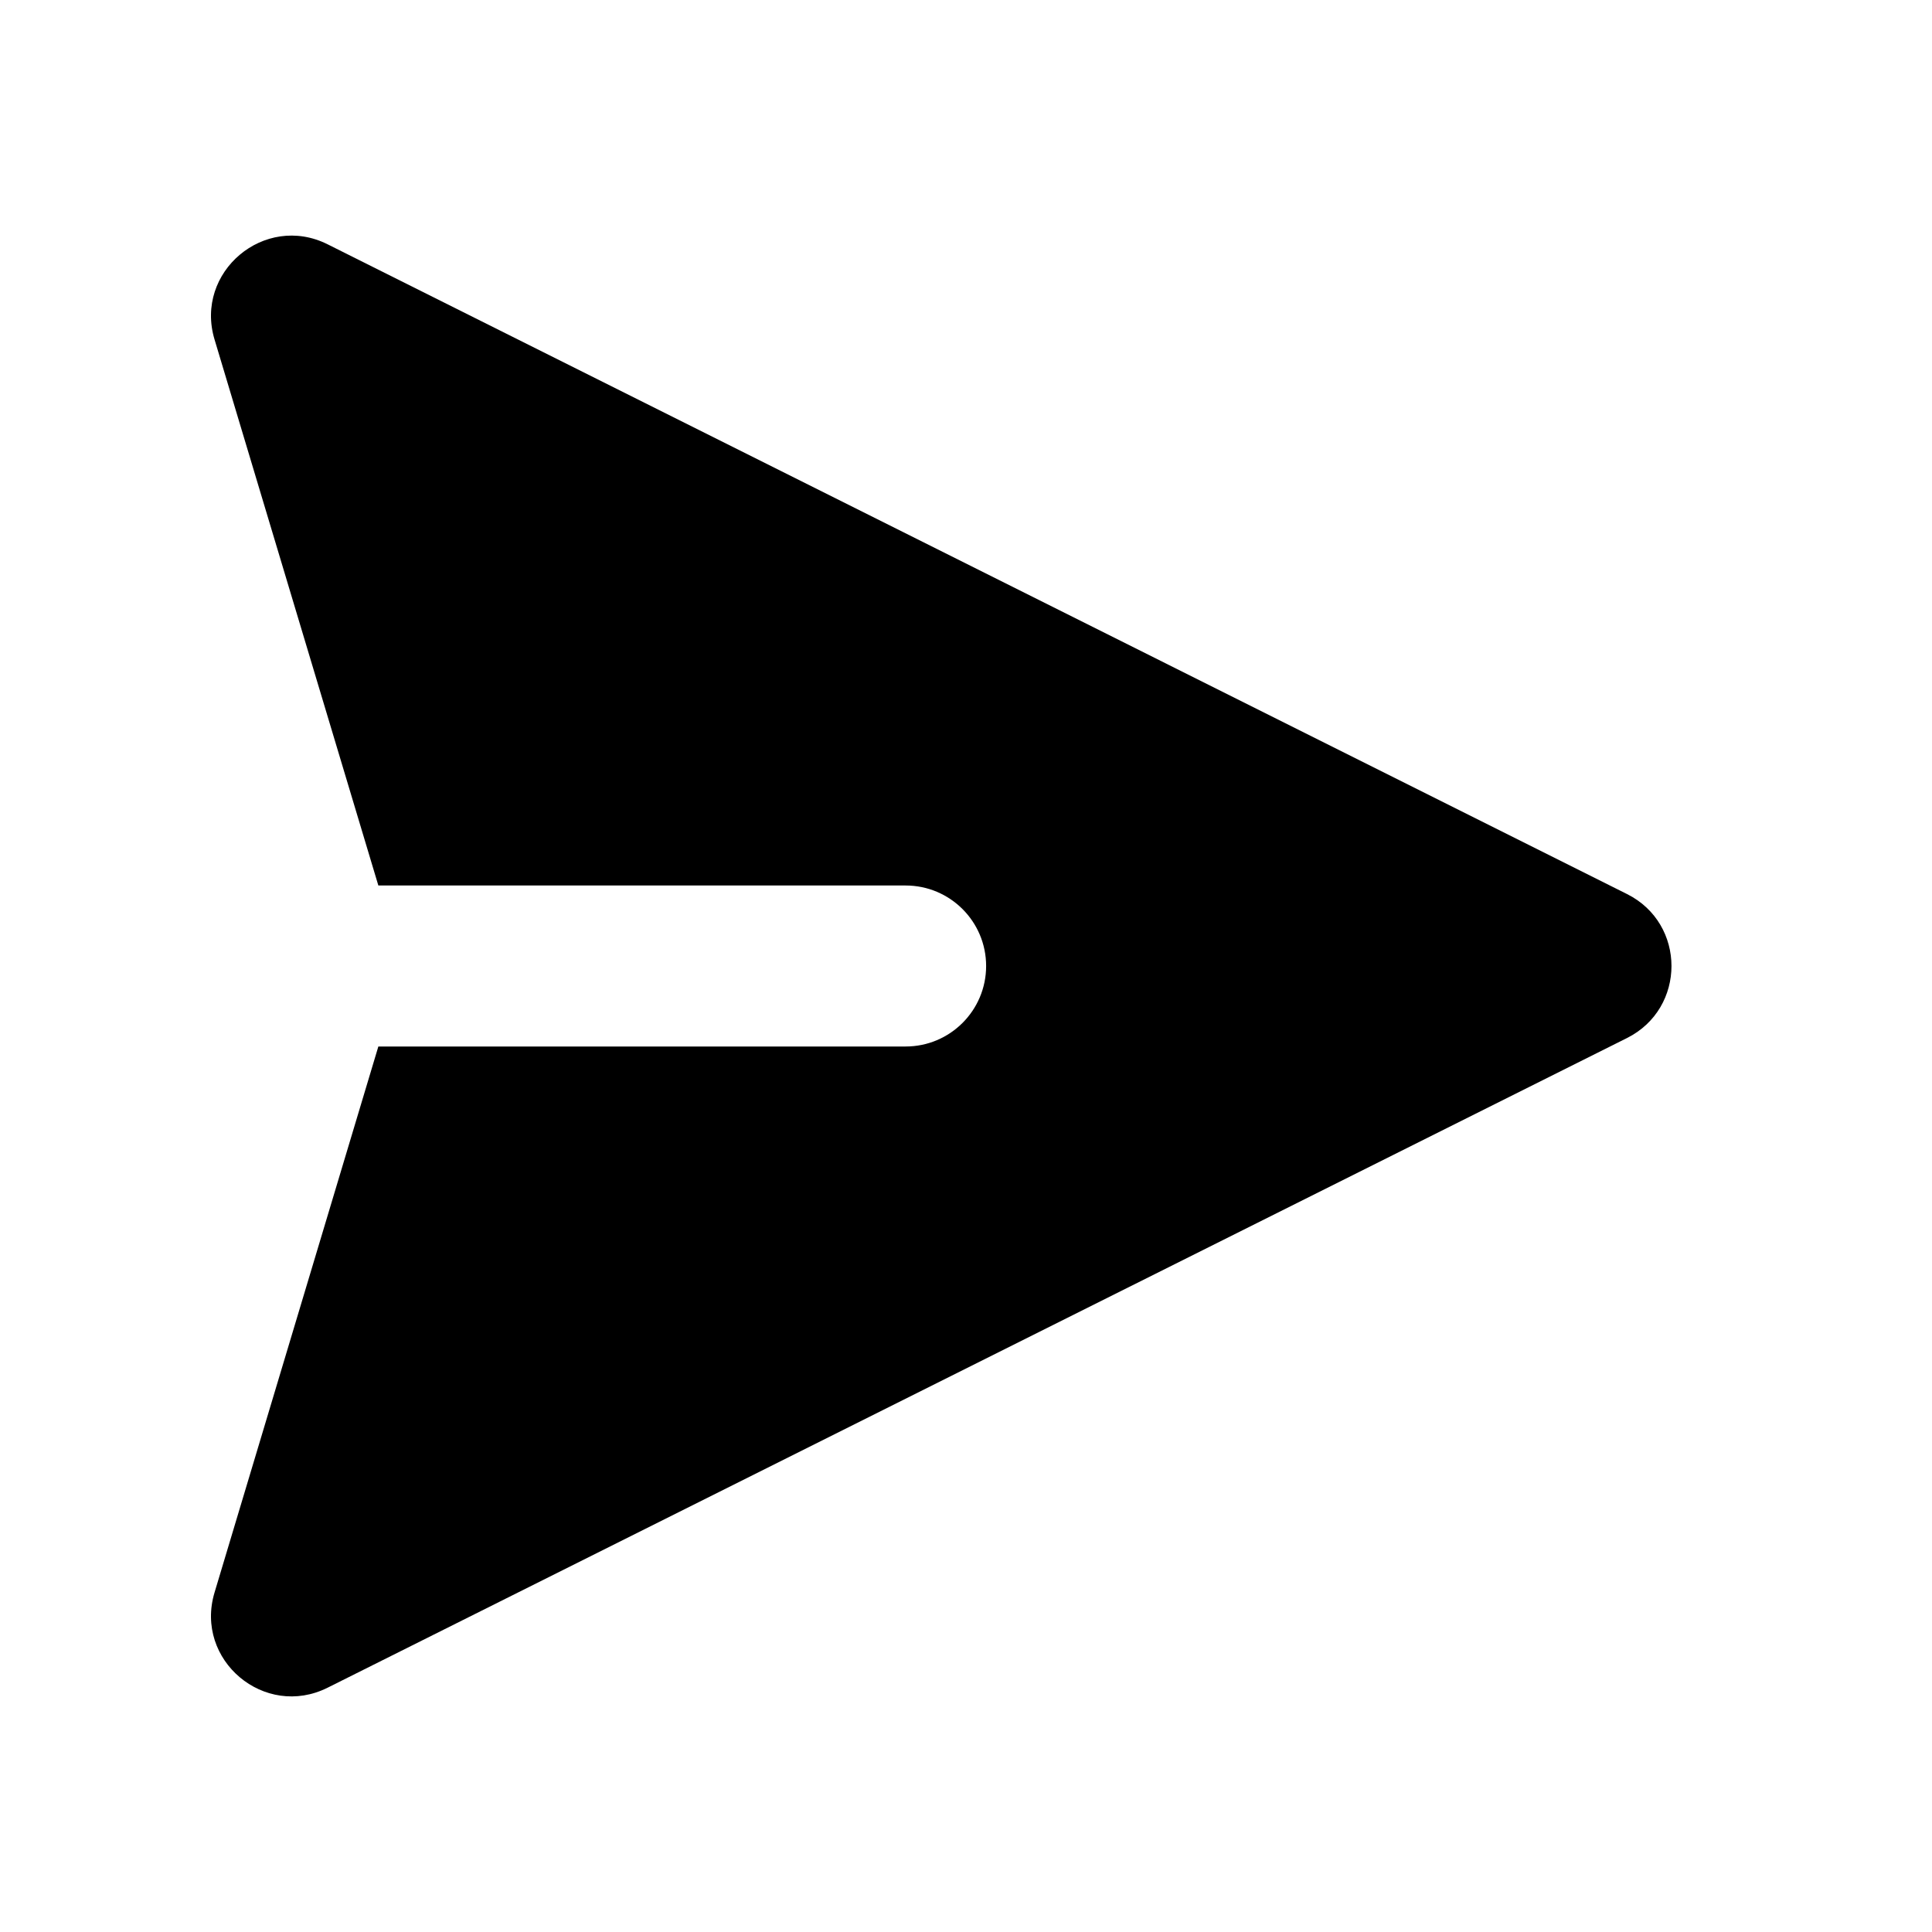
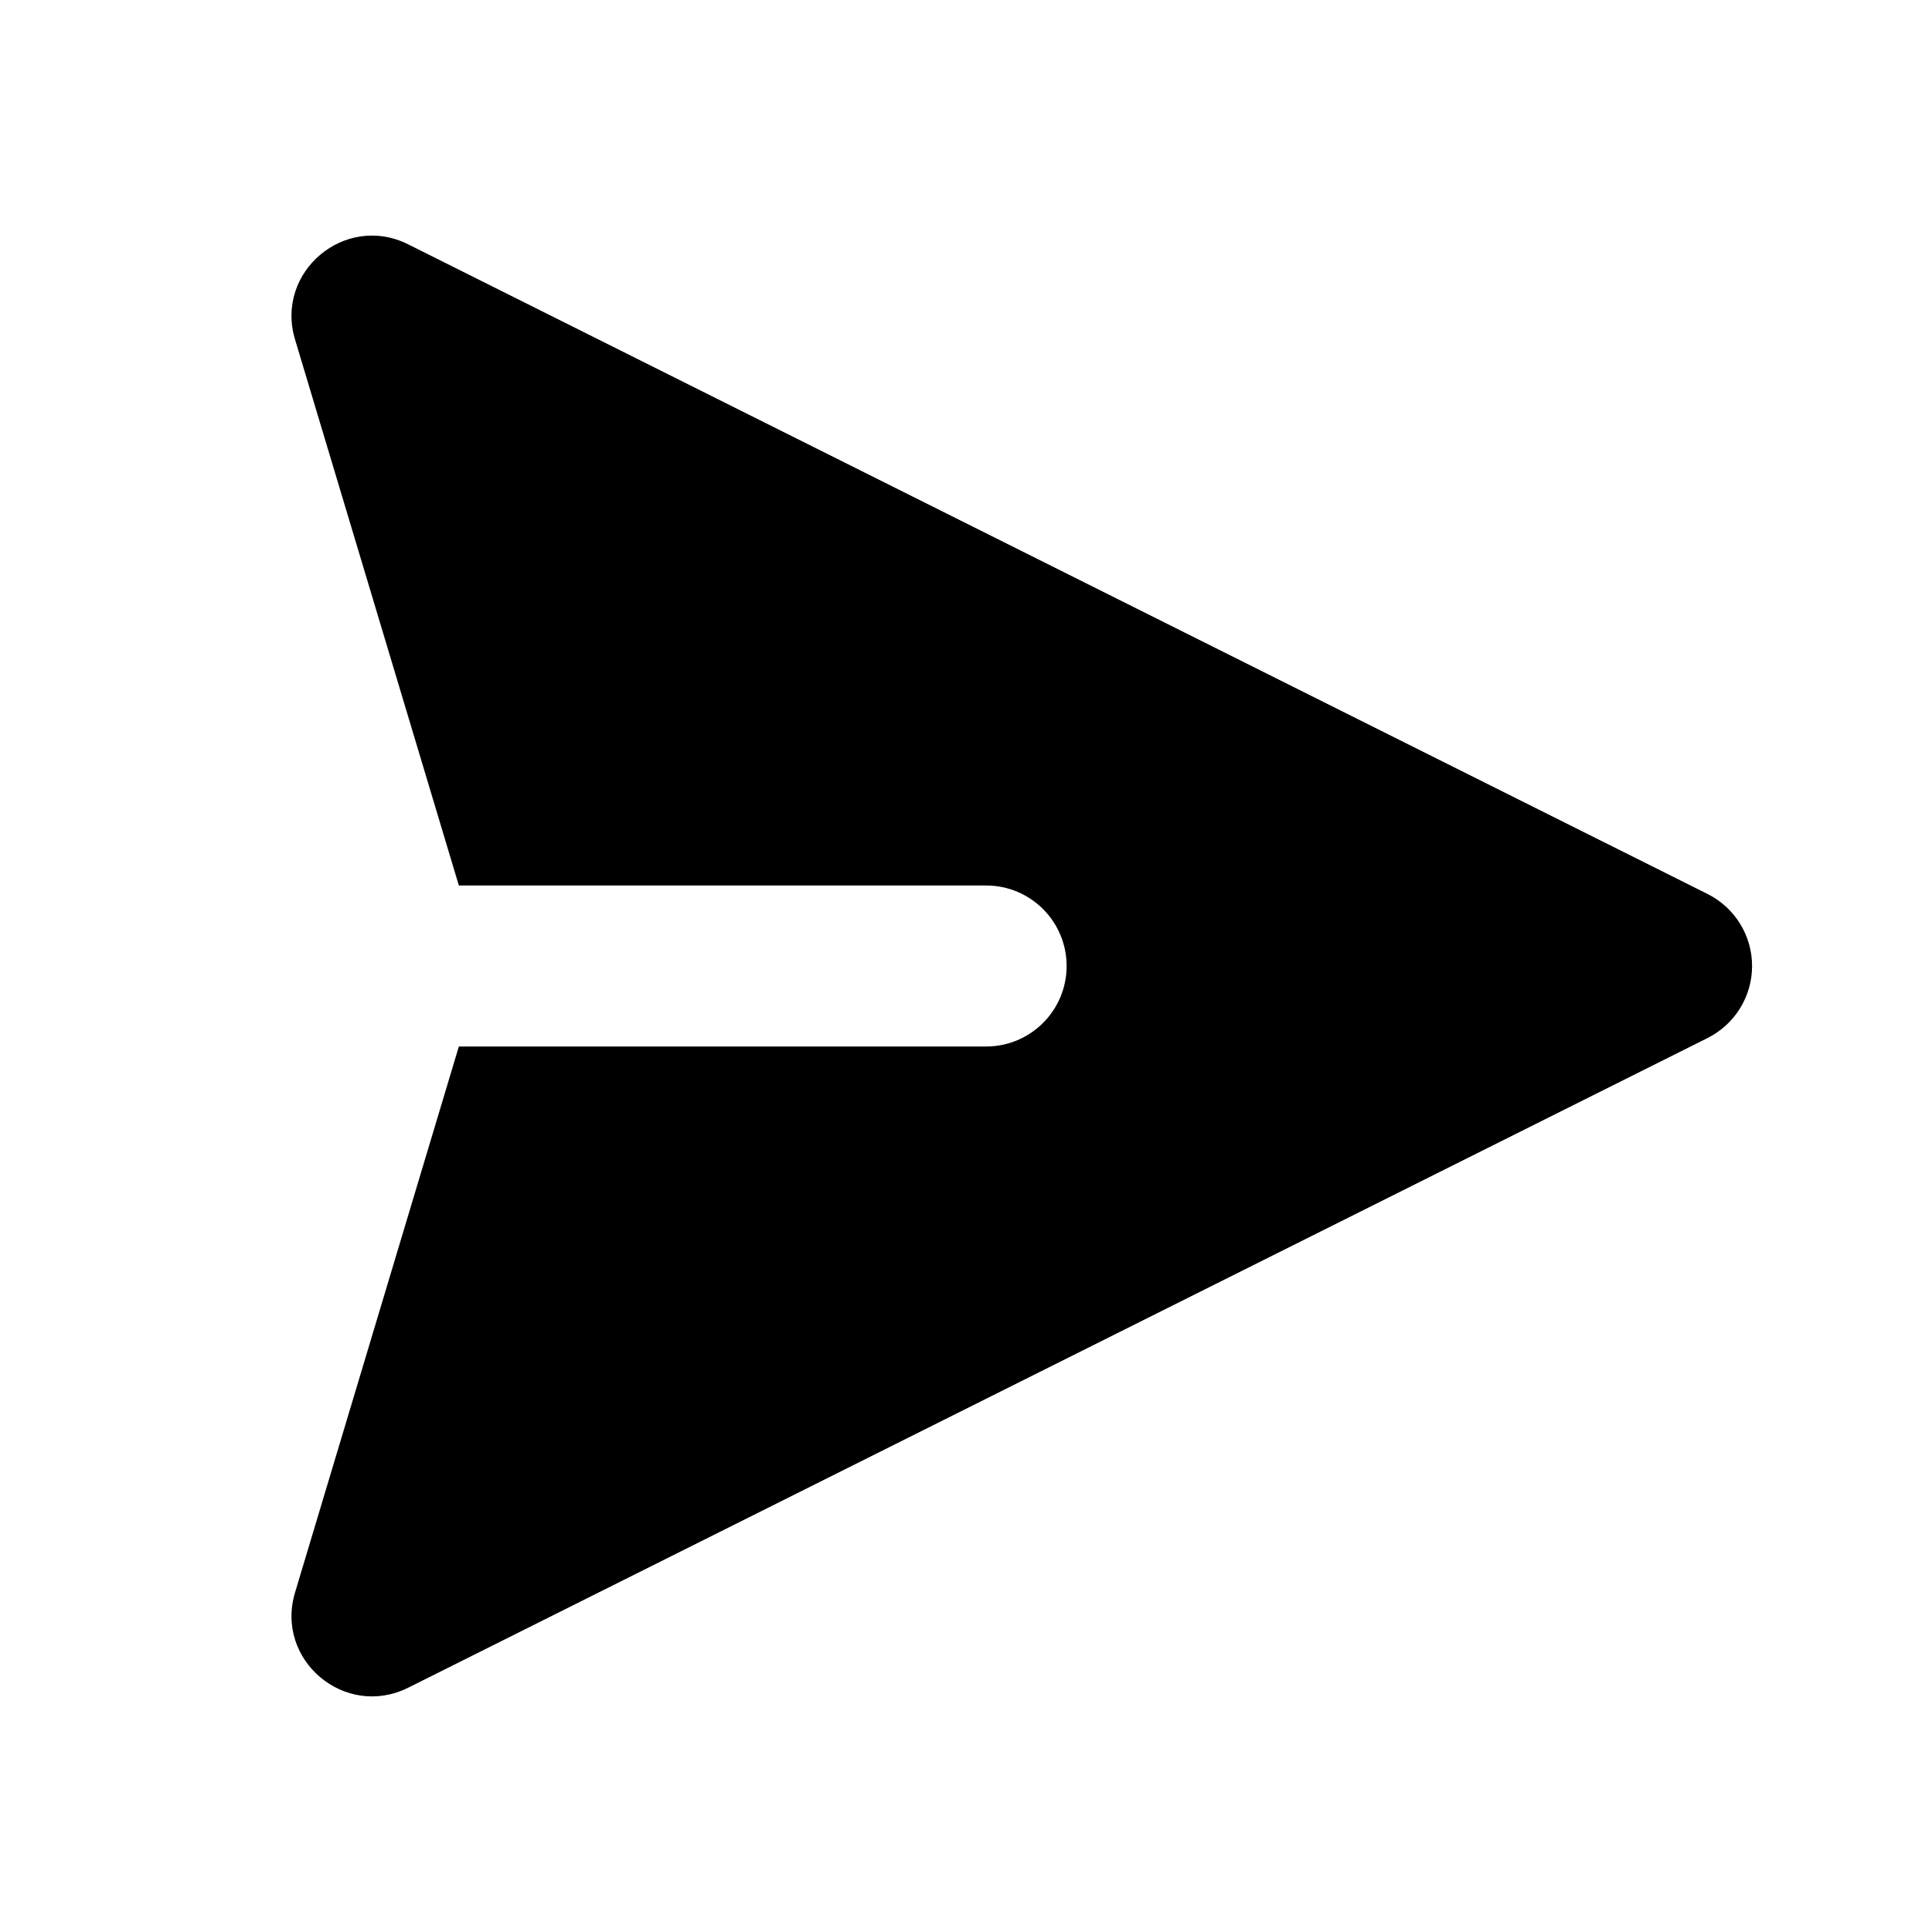
- <svg xmlns="http://www.w3.org/2000/svg" width="24" height="24" viewBox="0 0 24 24" fill="none">
-   <path d="M20.211 12.895L4.07 20.965C3.286 21.357 2.413 20.623 2.665 19.783L4.7 13L11.25 13C11.802 13 12.25 12.552 12.25 12C12.25 11.448 11.802 11 11.25 11L4.7 11L2.665 4.217C2.413 3.378 3.286 2.643 4.07 3.035L20.211 11.106C20.948 11.474 20.948 12.526 20.211 12.895Z" fill="black" />
+ <svg xmlns="http://www.w3.org/2000/svg" width="24" height="24" fill="black" viewBox="0 0 24 24">
+   <path d="m21.211 12.895-16.14 8.07c-.785.392-1.658-.342-1.406-1.182L5.7 13h6.55a1 1 0 1 0 0-2H5.7L3.665 4.217c-.252-.84.621-1.574 1.405-1.182l16.141 8.07a1 1 0 0 1 0 1.79Z" />
</svg>
